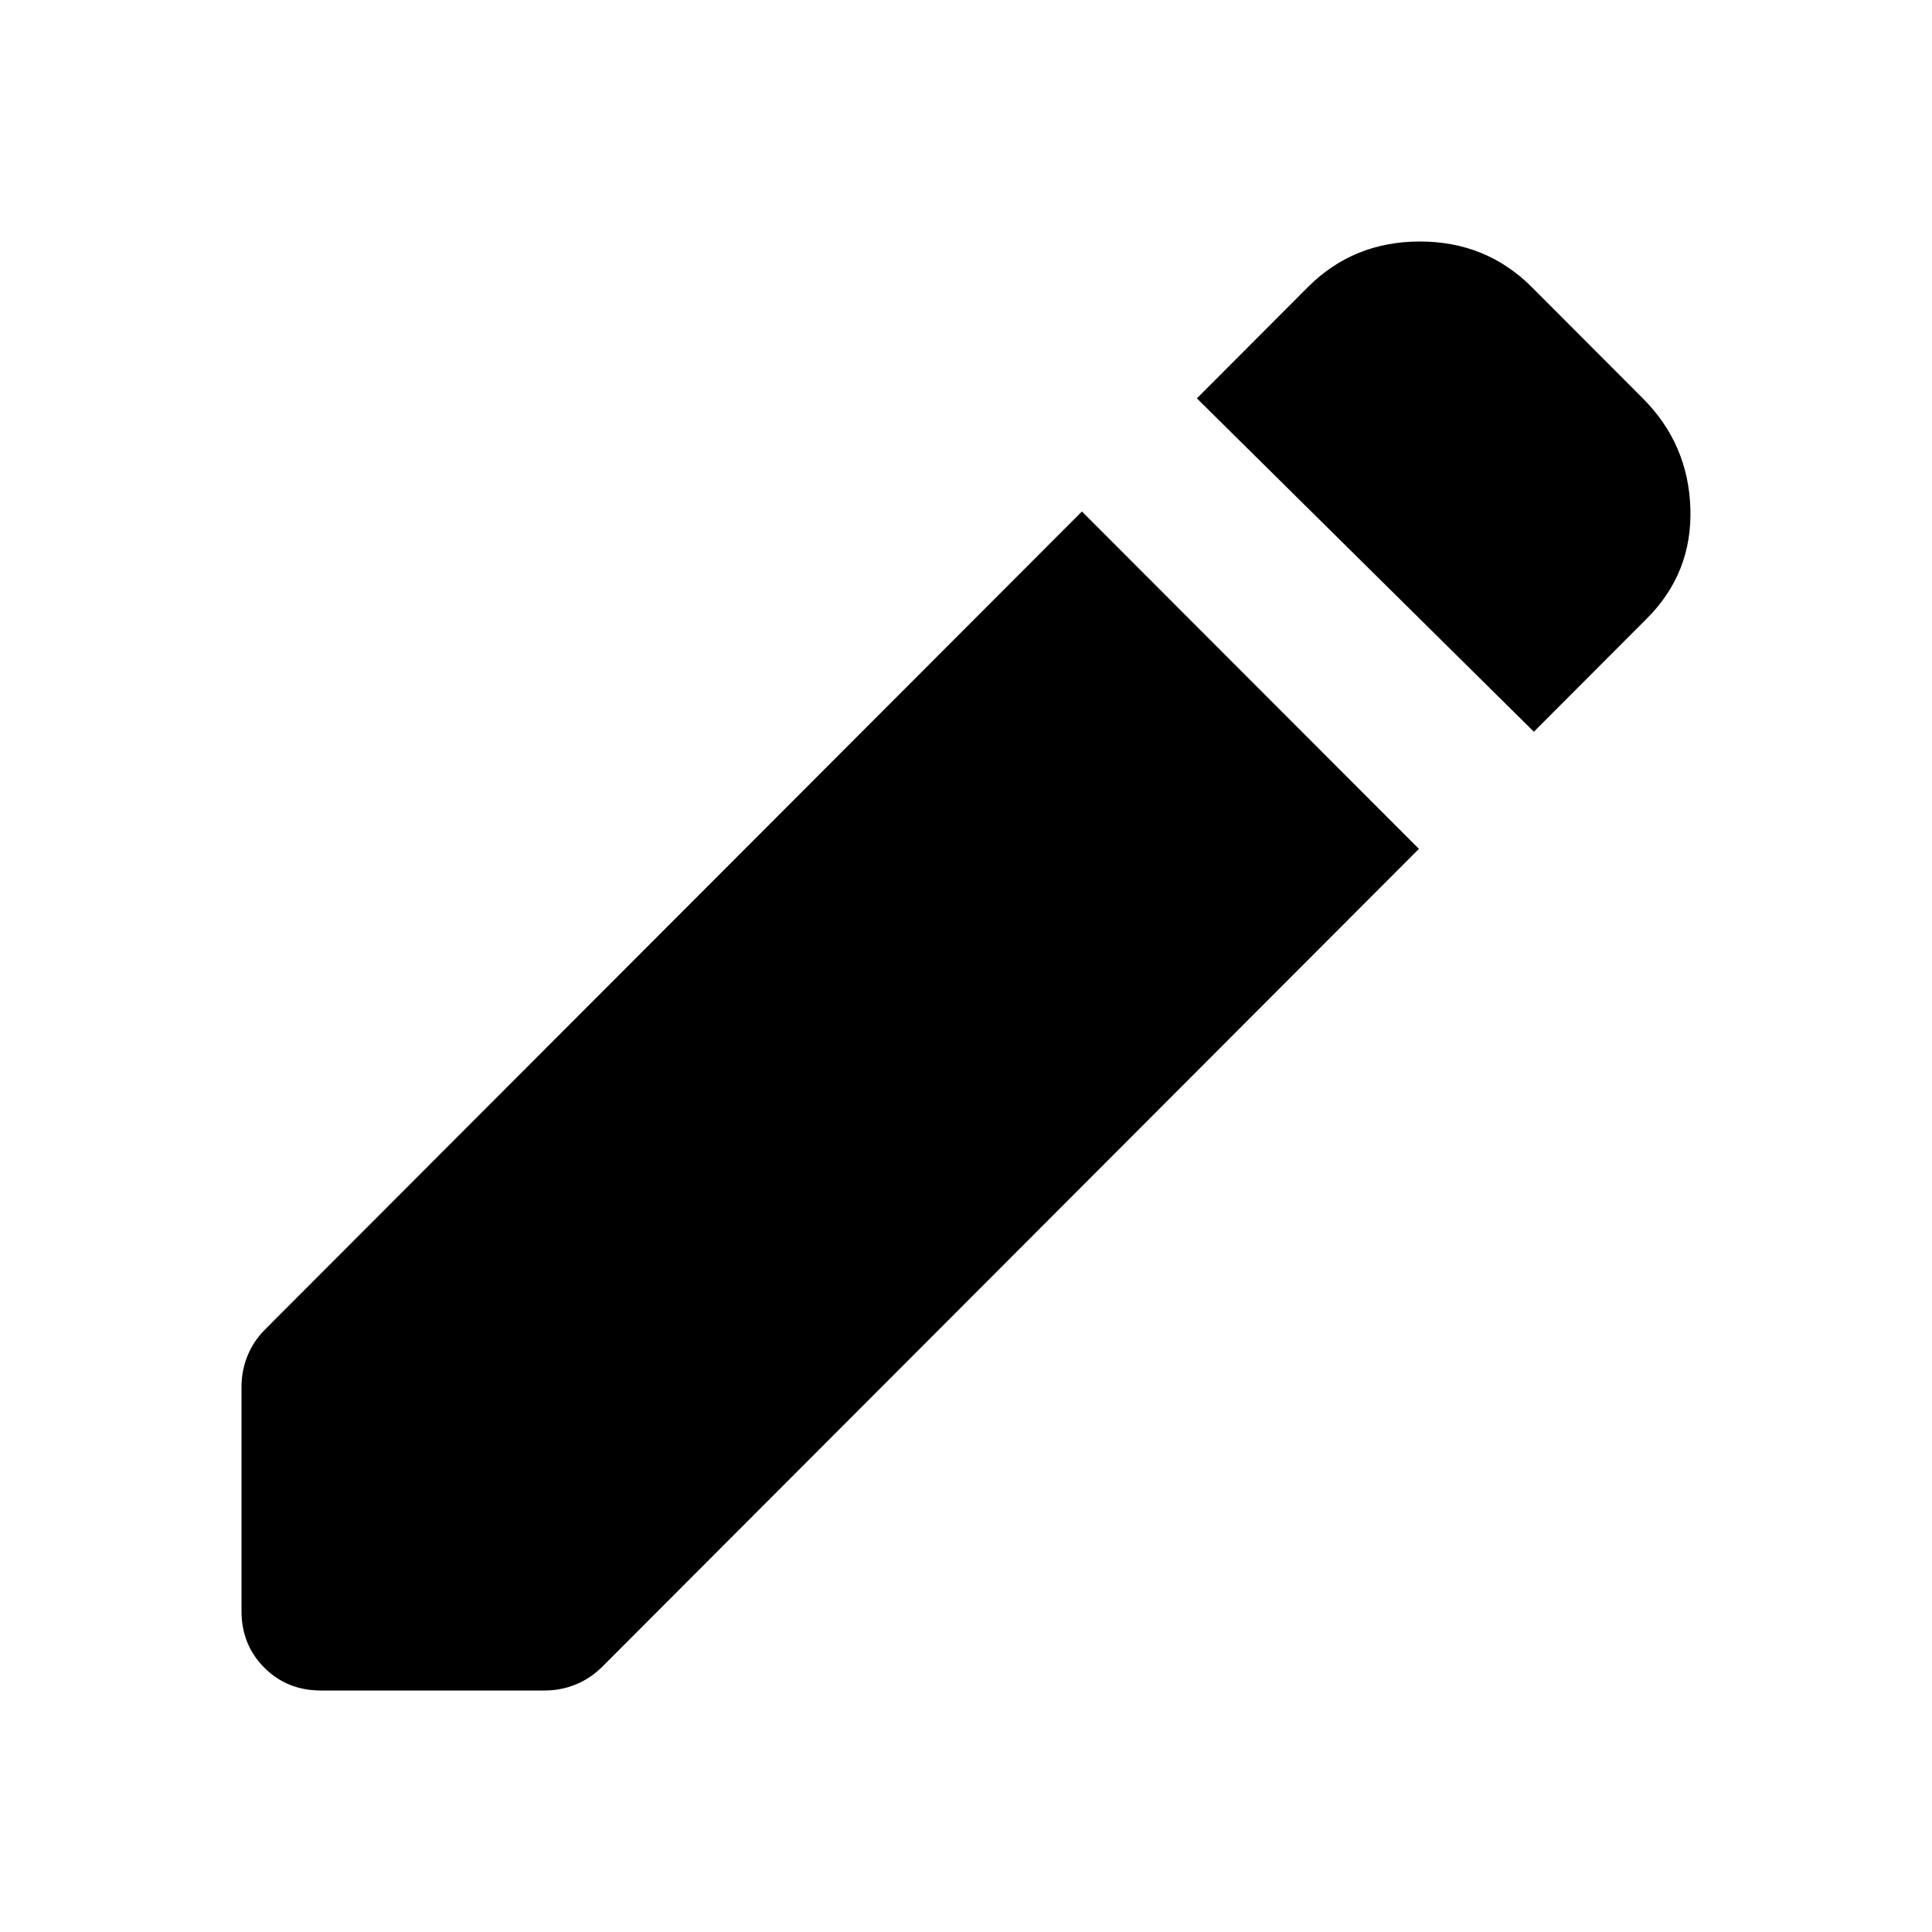
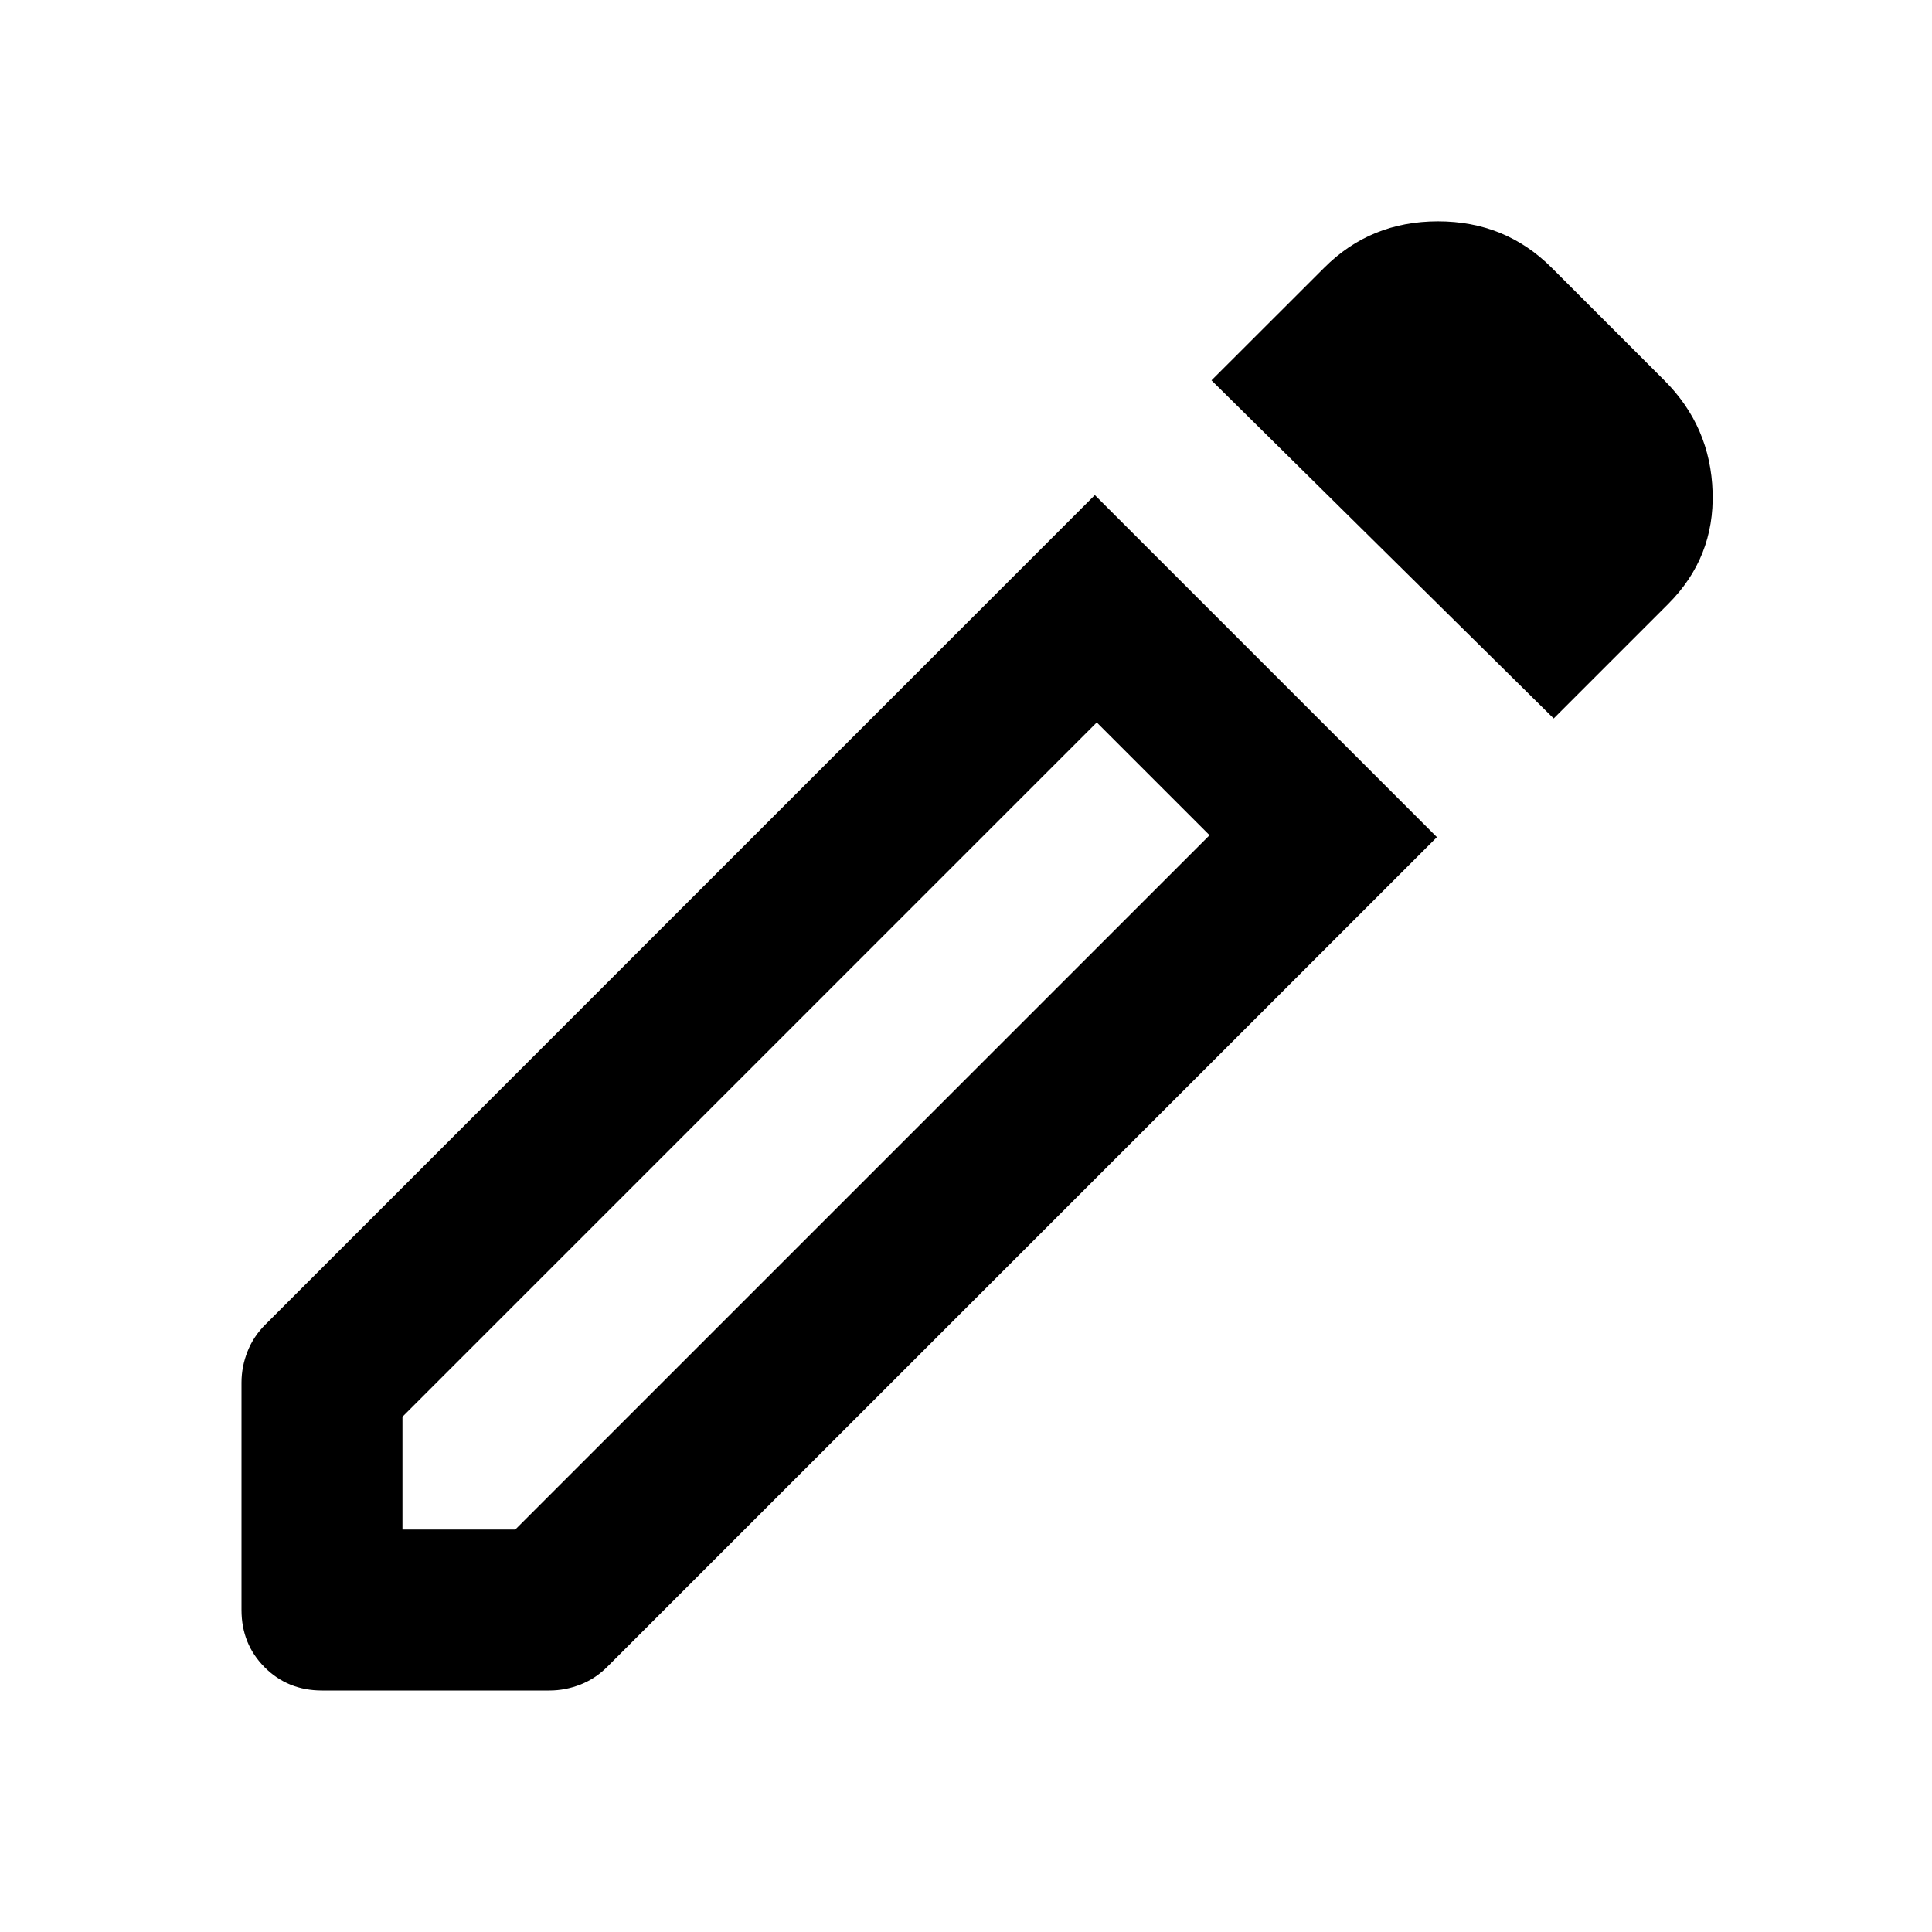
<svg xmlns="http://www.w3.org/2000/svg" width="16" height="16" viewBox="0 0 16 16" fill="none">
-   <path d="M12.703 6.06L9.912 3.299L10.831 2.378C11.083 2.126 11.392 2 11.759 2C12.125 2 12.434 2.126 12.686 2.378L13.605 3.299C13.857 3.551 13.988 3.855 13.999 4.211C14.01 4.567 13.89 4.871 13.638 5.123L12.703 6.06ZM2.657 14C2.471 14 2.315 13.937 2.189 13.811C2.063 13.685 2 13.529 2 13.342V11.485C2 11.397 2.016 11.312 2.049 11.23C2.082 11.148 2.131 11.074 2.197 11.008L8.96 4.236L11.751 7.03L4.988 13.803C4.922 13.868 4.848 13.918 4.766 13.951C4.684 13.984 4.599 14 4.511 14H2.657Z" fill="black" />
+   <path d="M3.333 12.667H4.267L10.017 6.917L9.083 5.983L3.333 11.733V12.667ZM12.867 5.95L10.033 3.15L10.967 2.217C11.222 1.961 11.536 1.833 11.909 1.833C12.281 1.833 12.594 1.961 12.85 2.217L13.783 3.15C14.039 3.405 14.172 3.714 14.183 4.075C14.194 4.436 14.072 4.744 13.817 5L12.867 5.95ZM2.667 14C2.478 14 2.32 13.936 2.192 13.808C2.064 13.68 2 13.522 2 13.333V11.45C2 11.361 2.017 11.275 2.05 11.192C2.083 11.108 2.133 11.033 2.2 10.967L9.067 4.1L11.9 6.933L5.033 13.8C4.967 13.867 4.892 13.917 4.809 13.95C4.725 13.983 4.639 14 4.55 14H2.667Z" fill="black" />
</svg>
